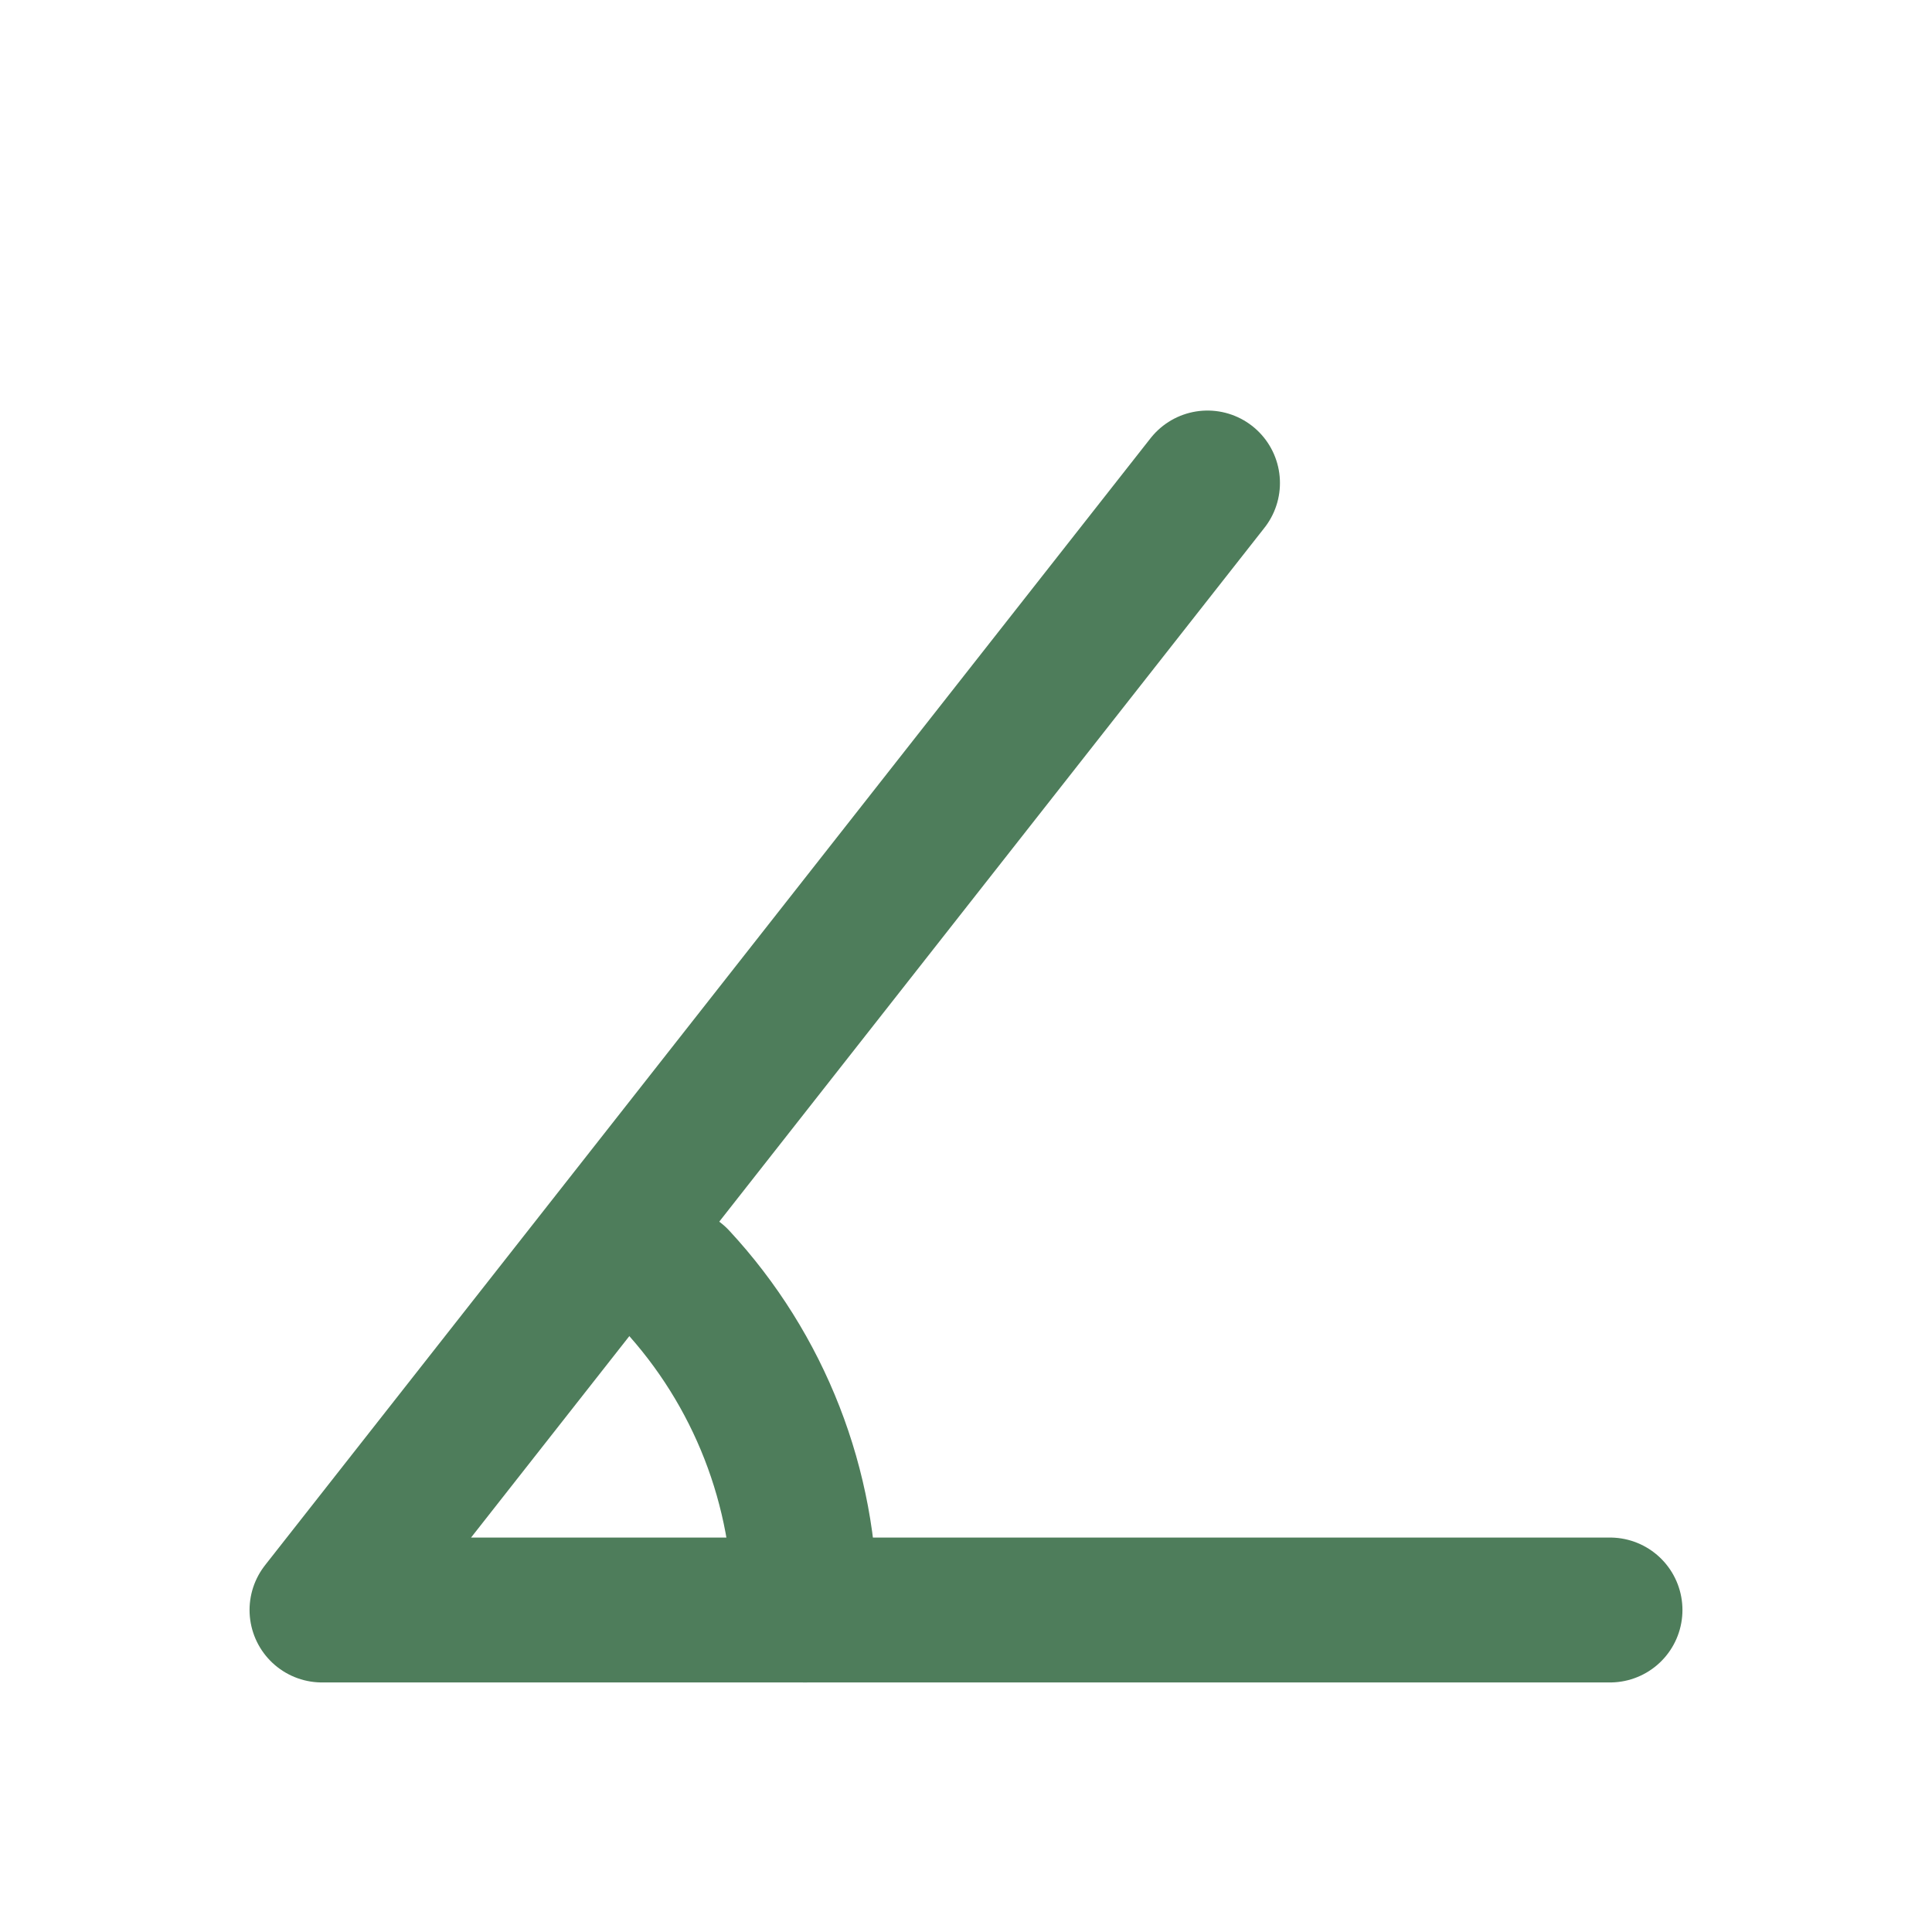
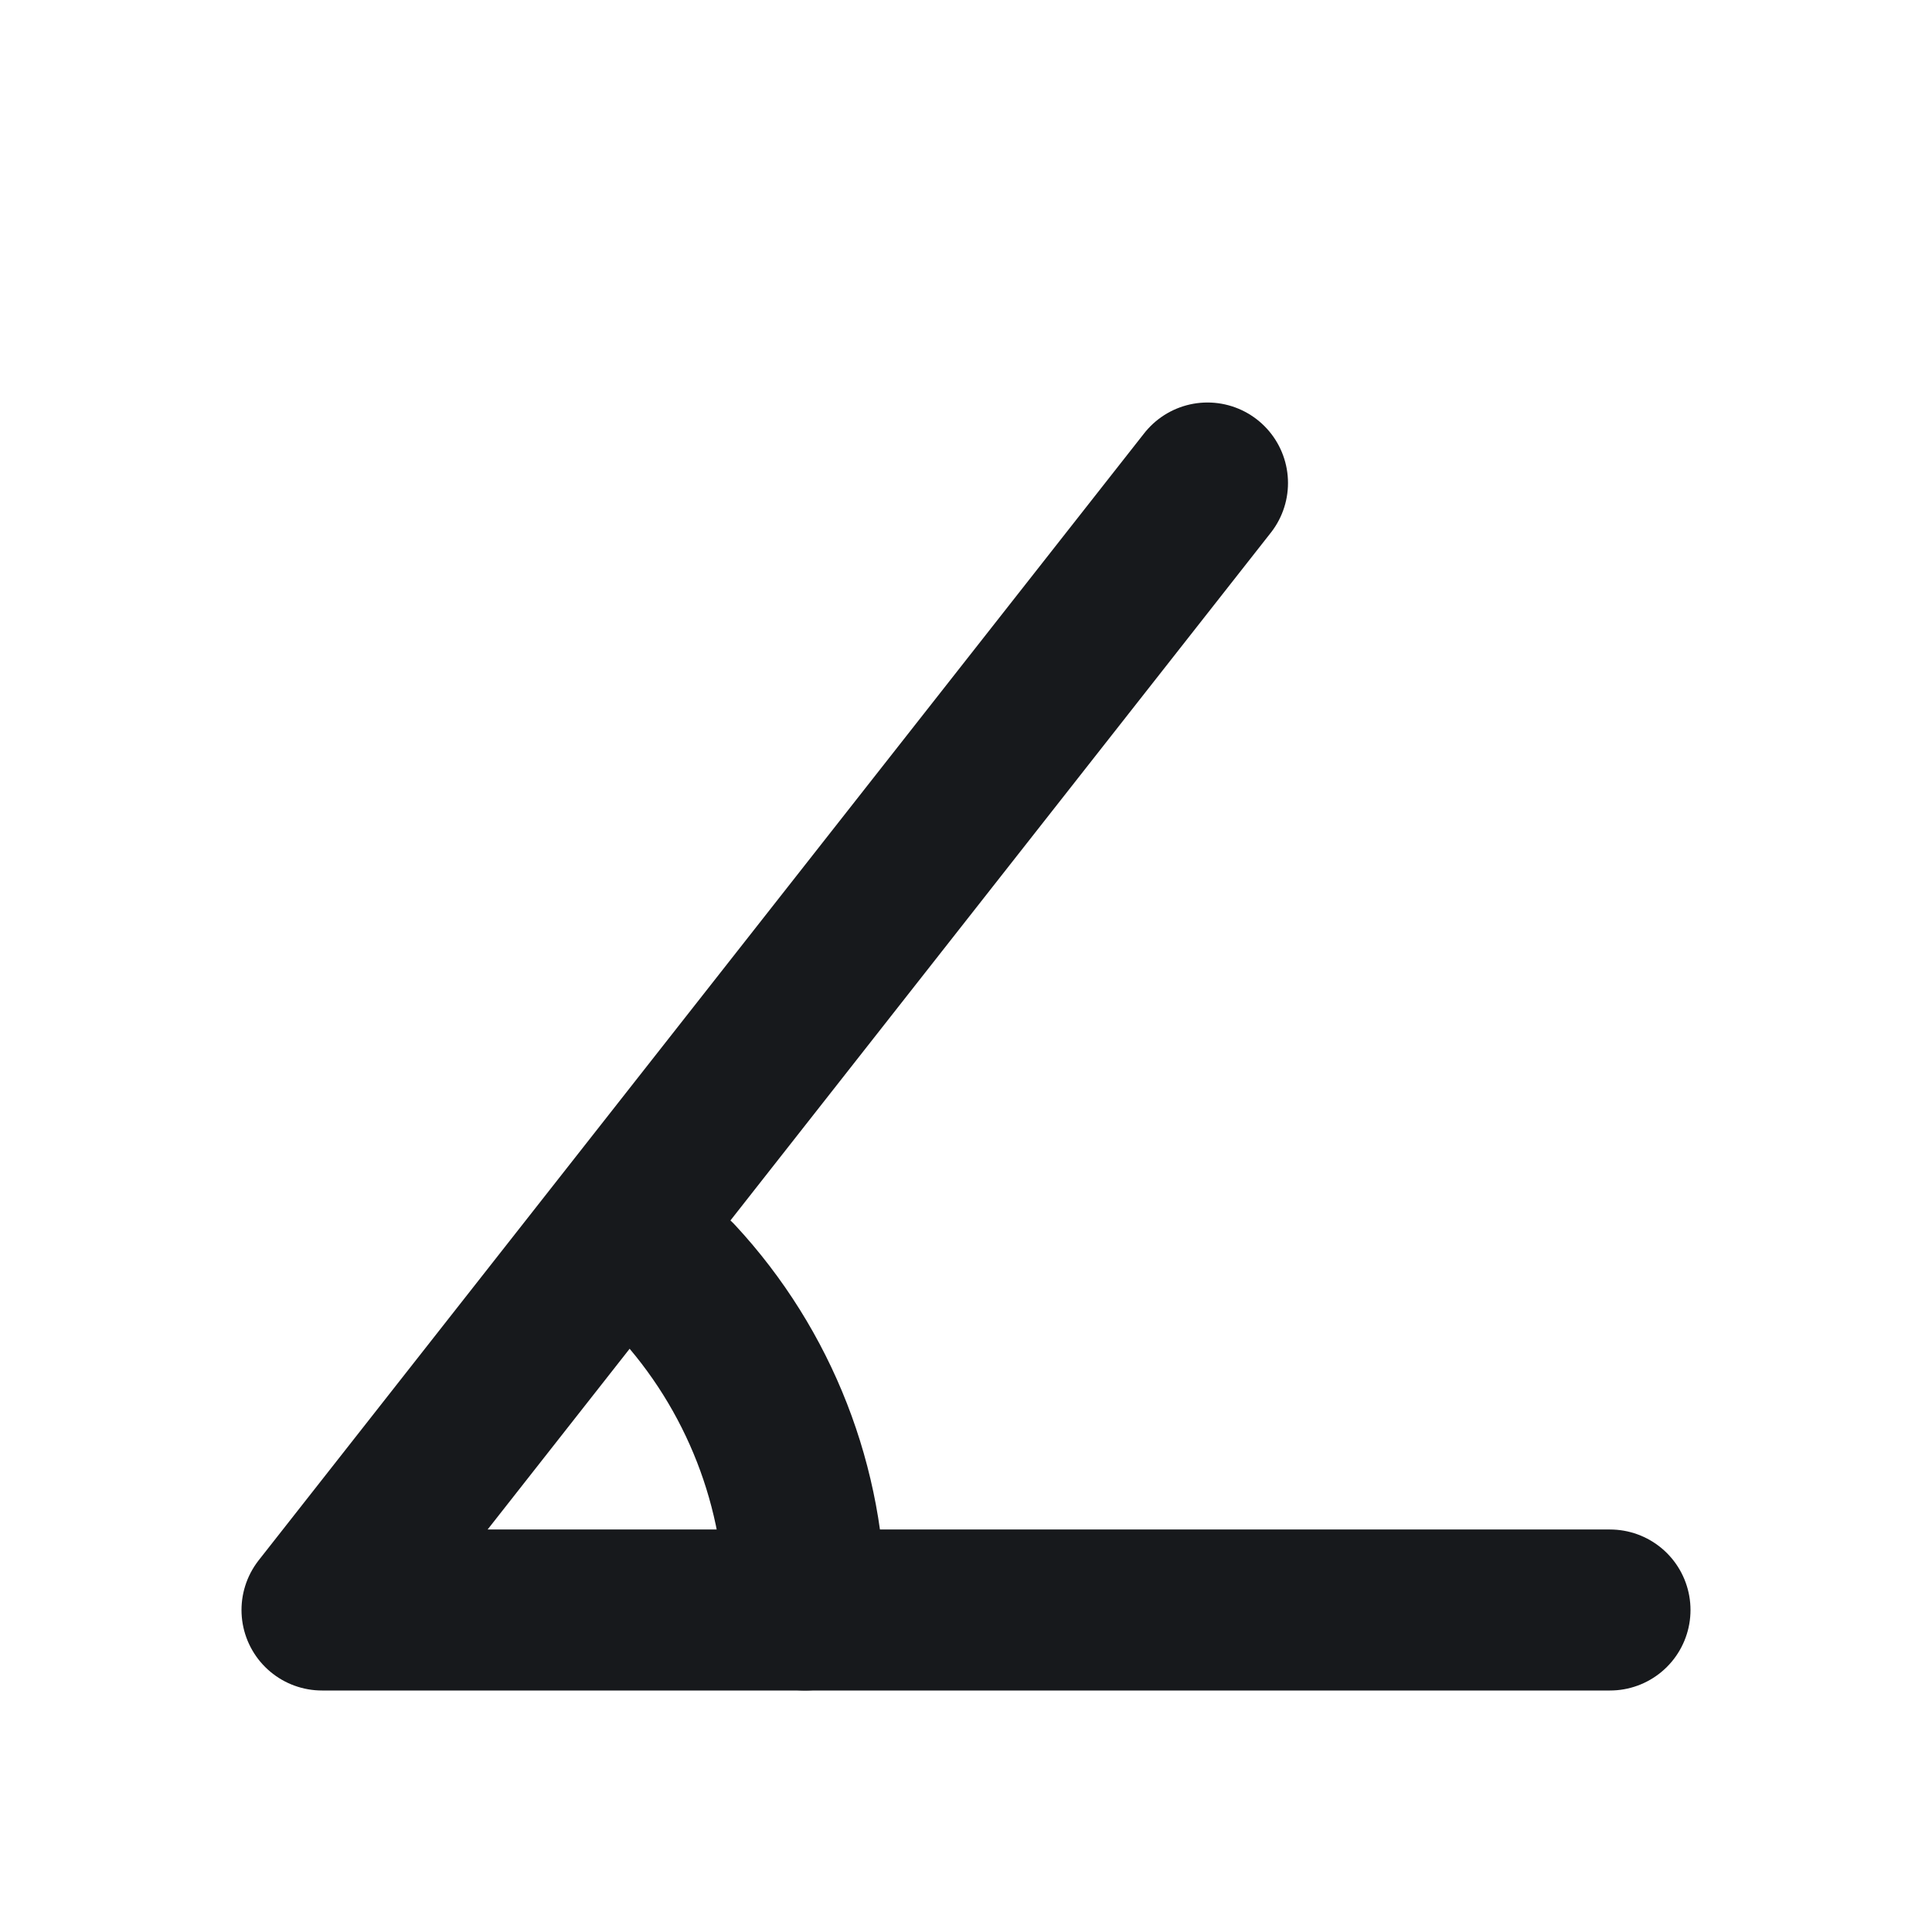
- <svg xmlns="http://www.w3.org/2000/svg" viewBox="0 0 24 24" fill="none" stroke="#4E7D5B" stroke-width="1.8" stroke-linecap="round" stroke-linejoin="round">
+ <svg xmlns="http://www.w3.org/2000/svg" viewBox="0 0 24 24" fill="none" stroke="#17191c" stroke-width="2" stroke-linecap="round" stroke-linejoin="round">
  <path d="M4 20h16M4 20L15 6" />
  <path d="M10 20a6 6 0 0 0-1.6-4.1" />
</svg>
